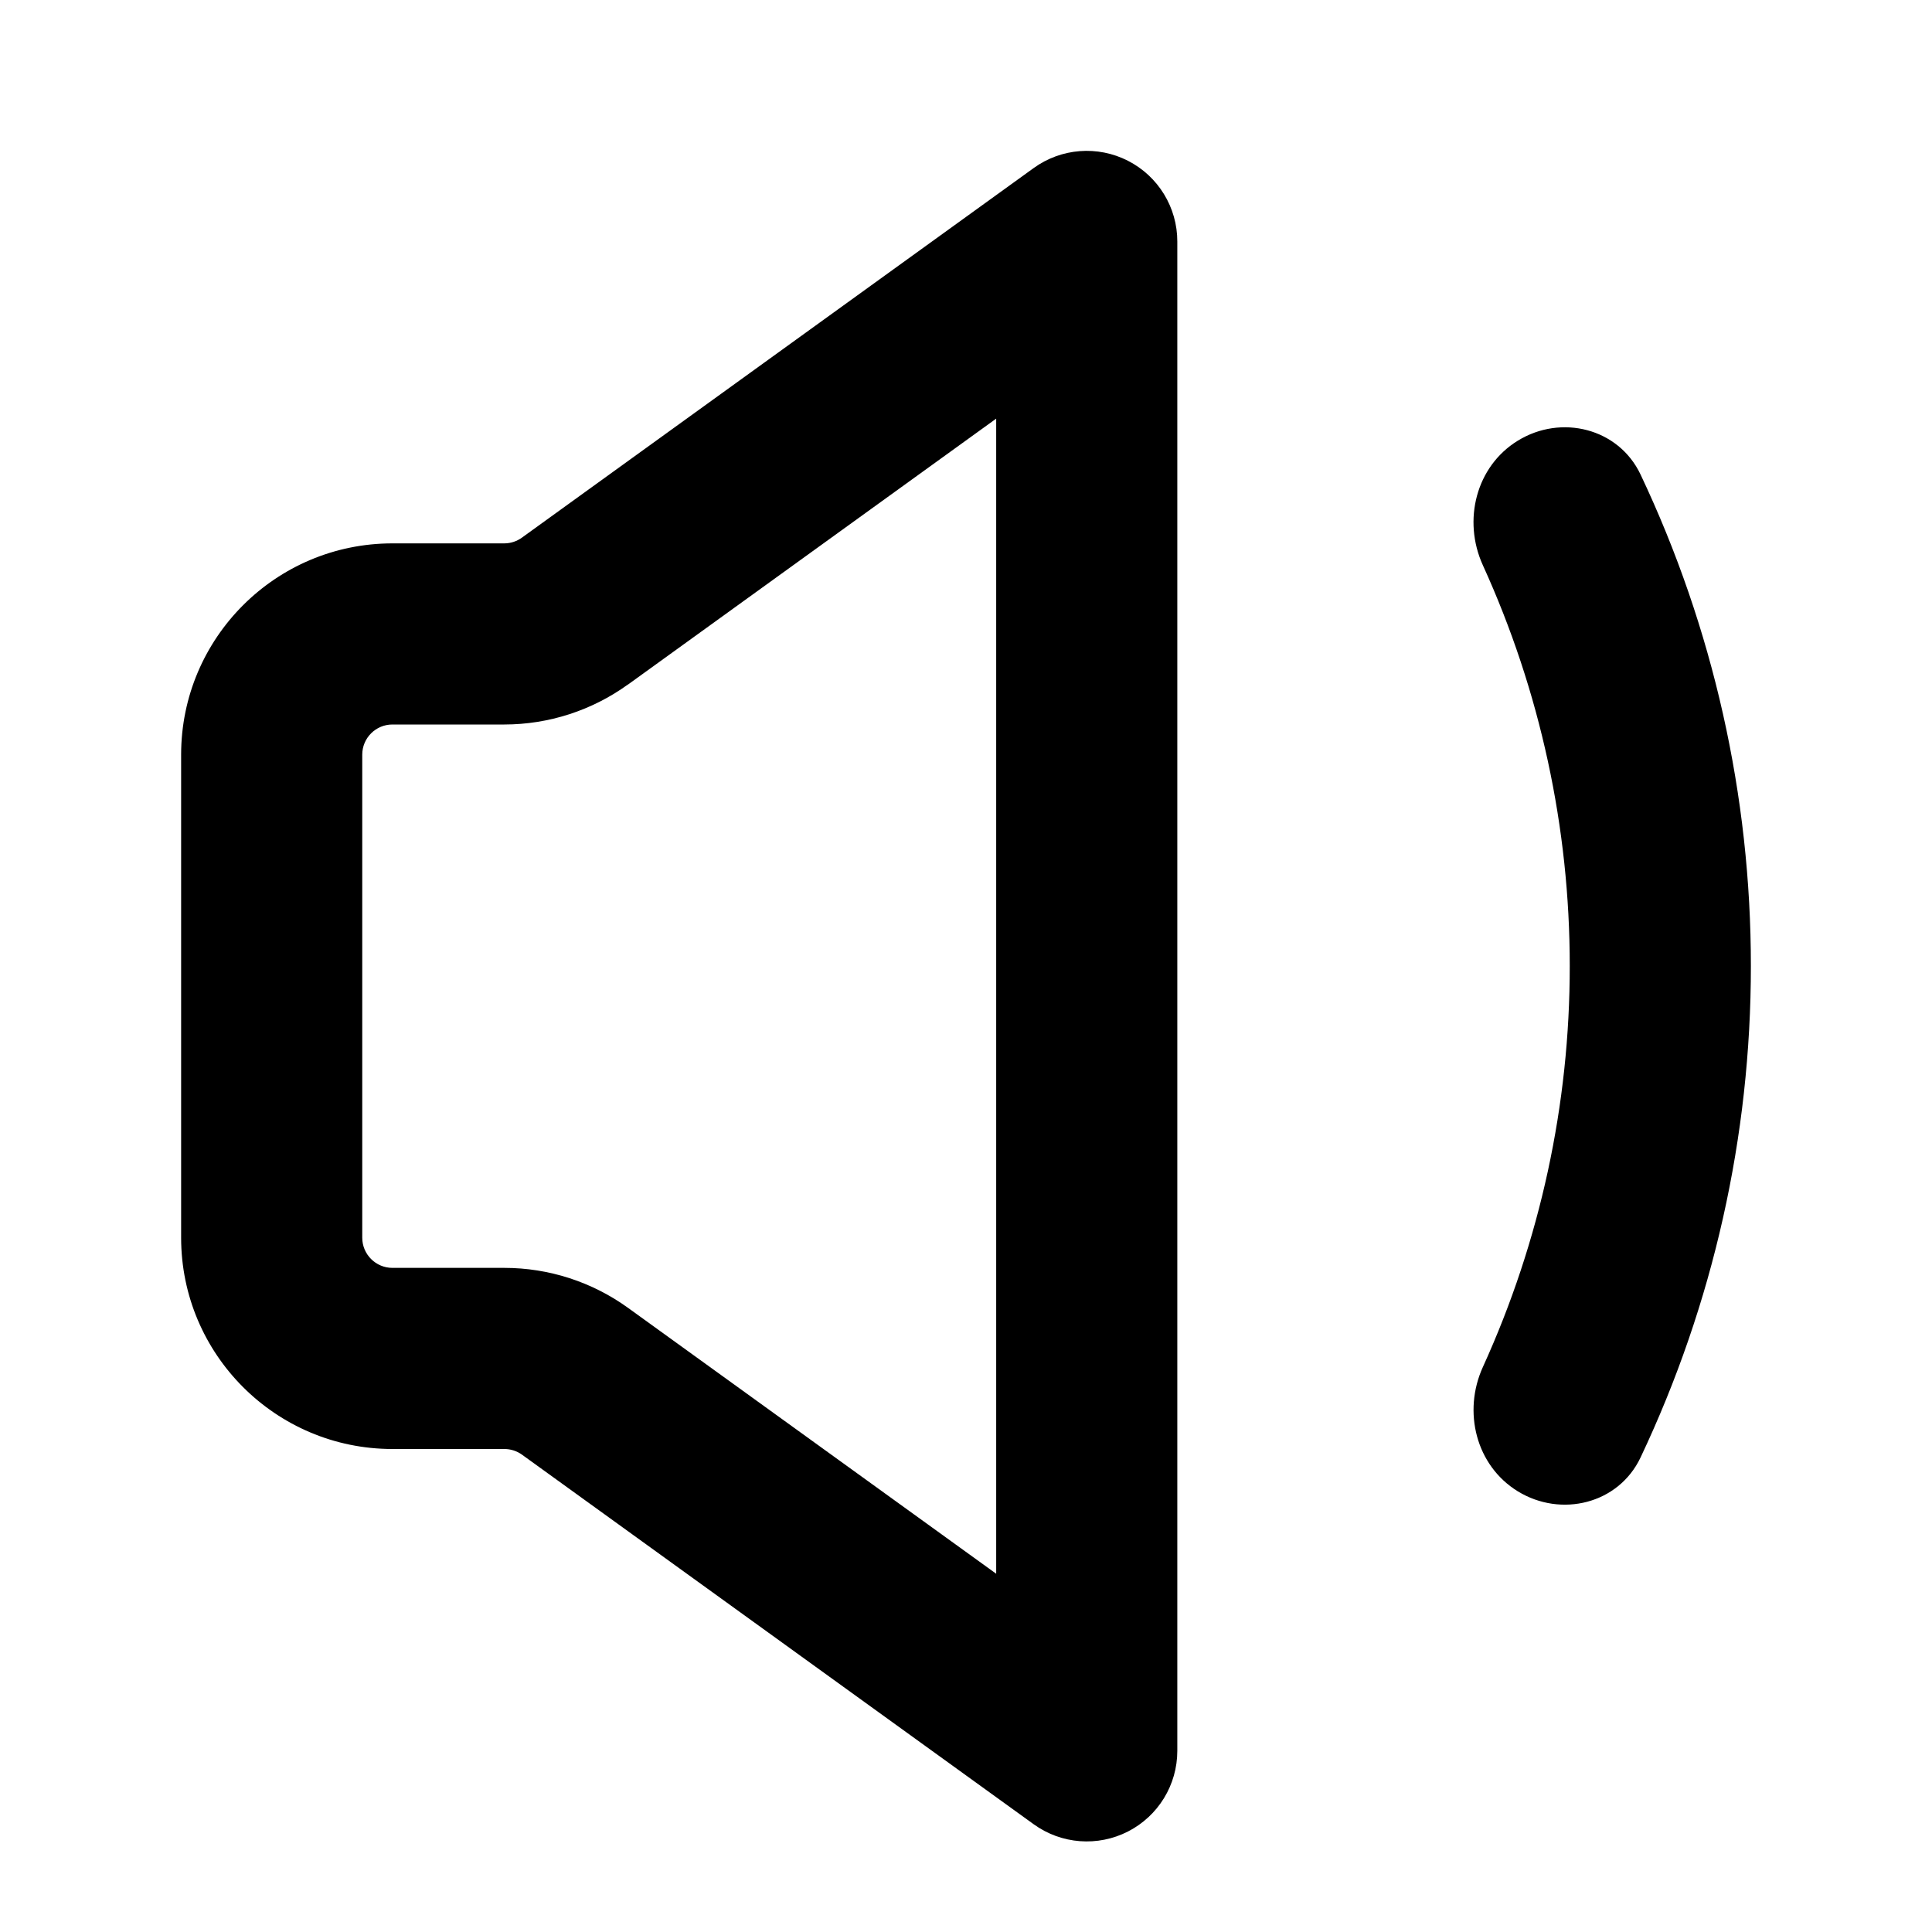
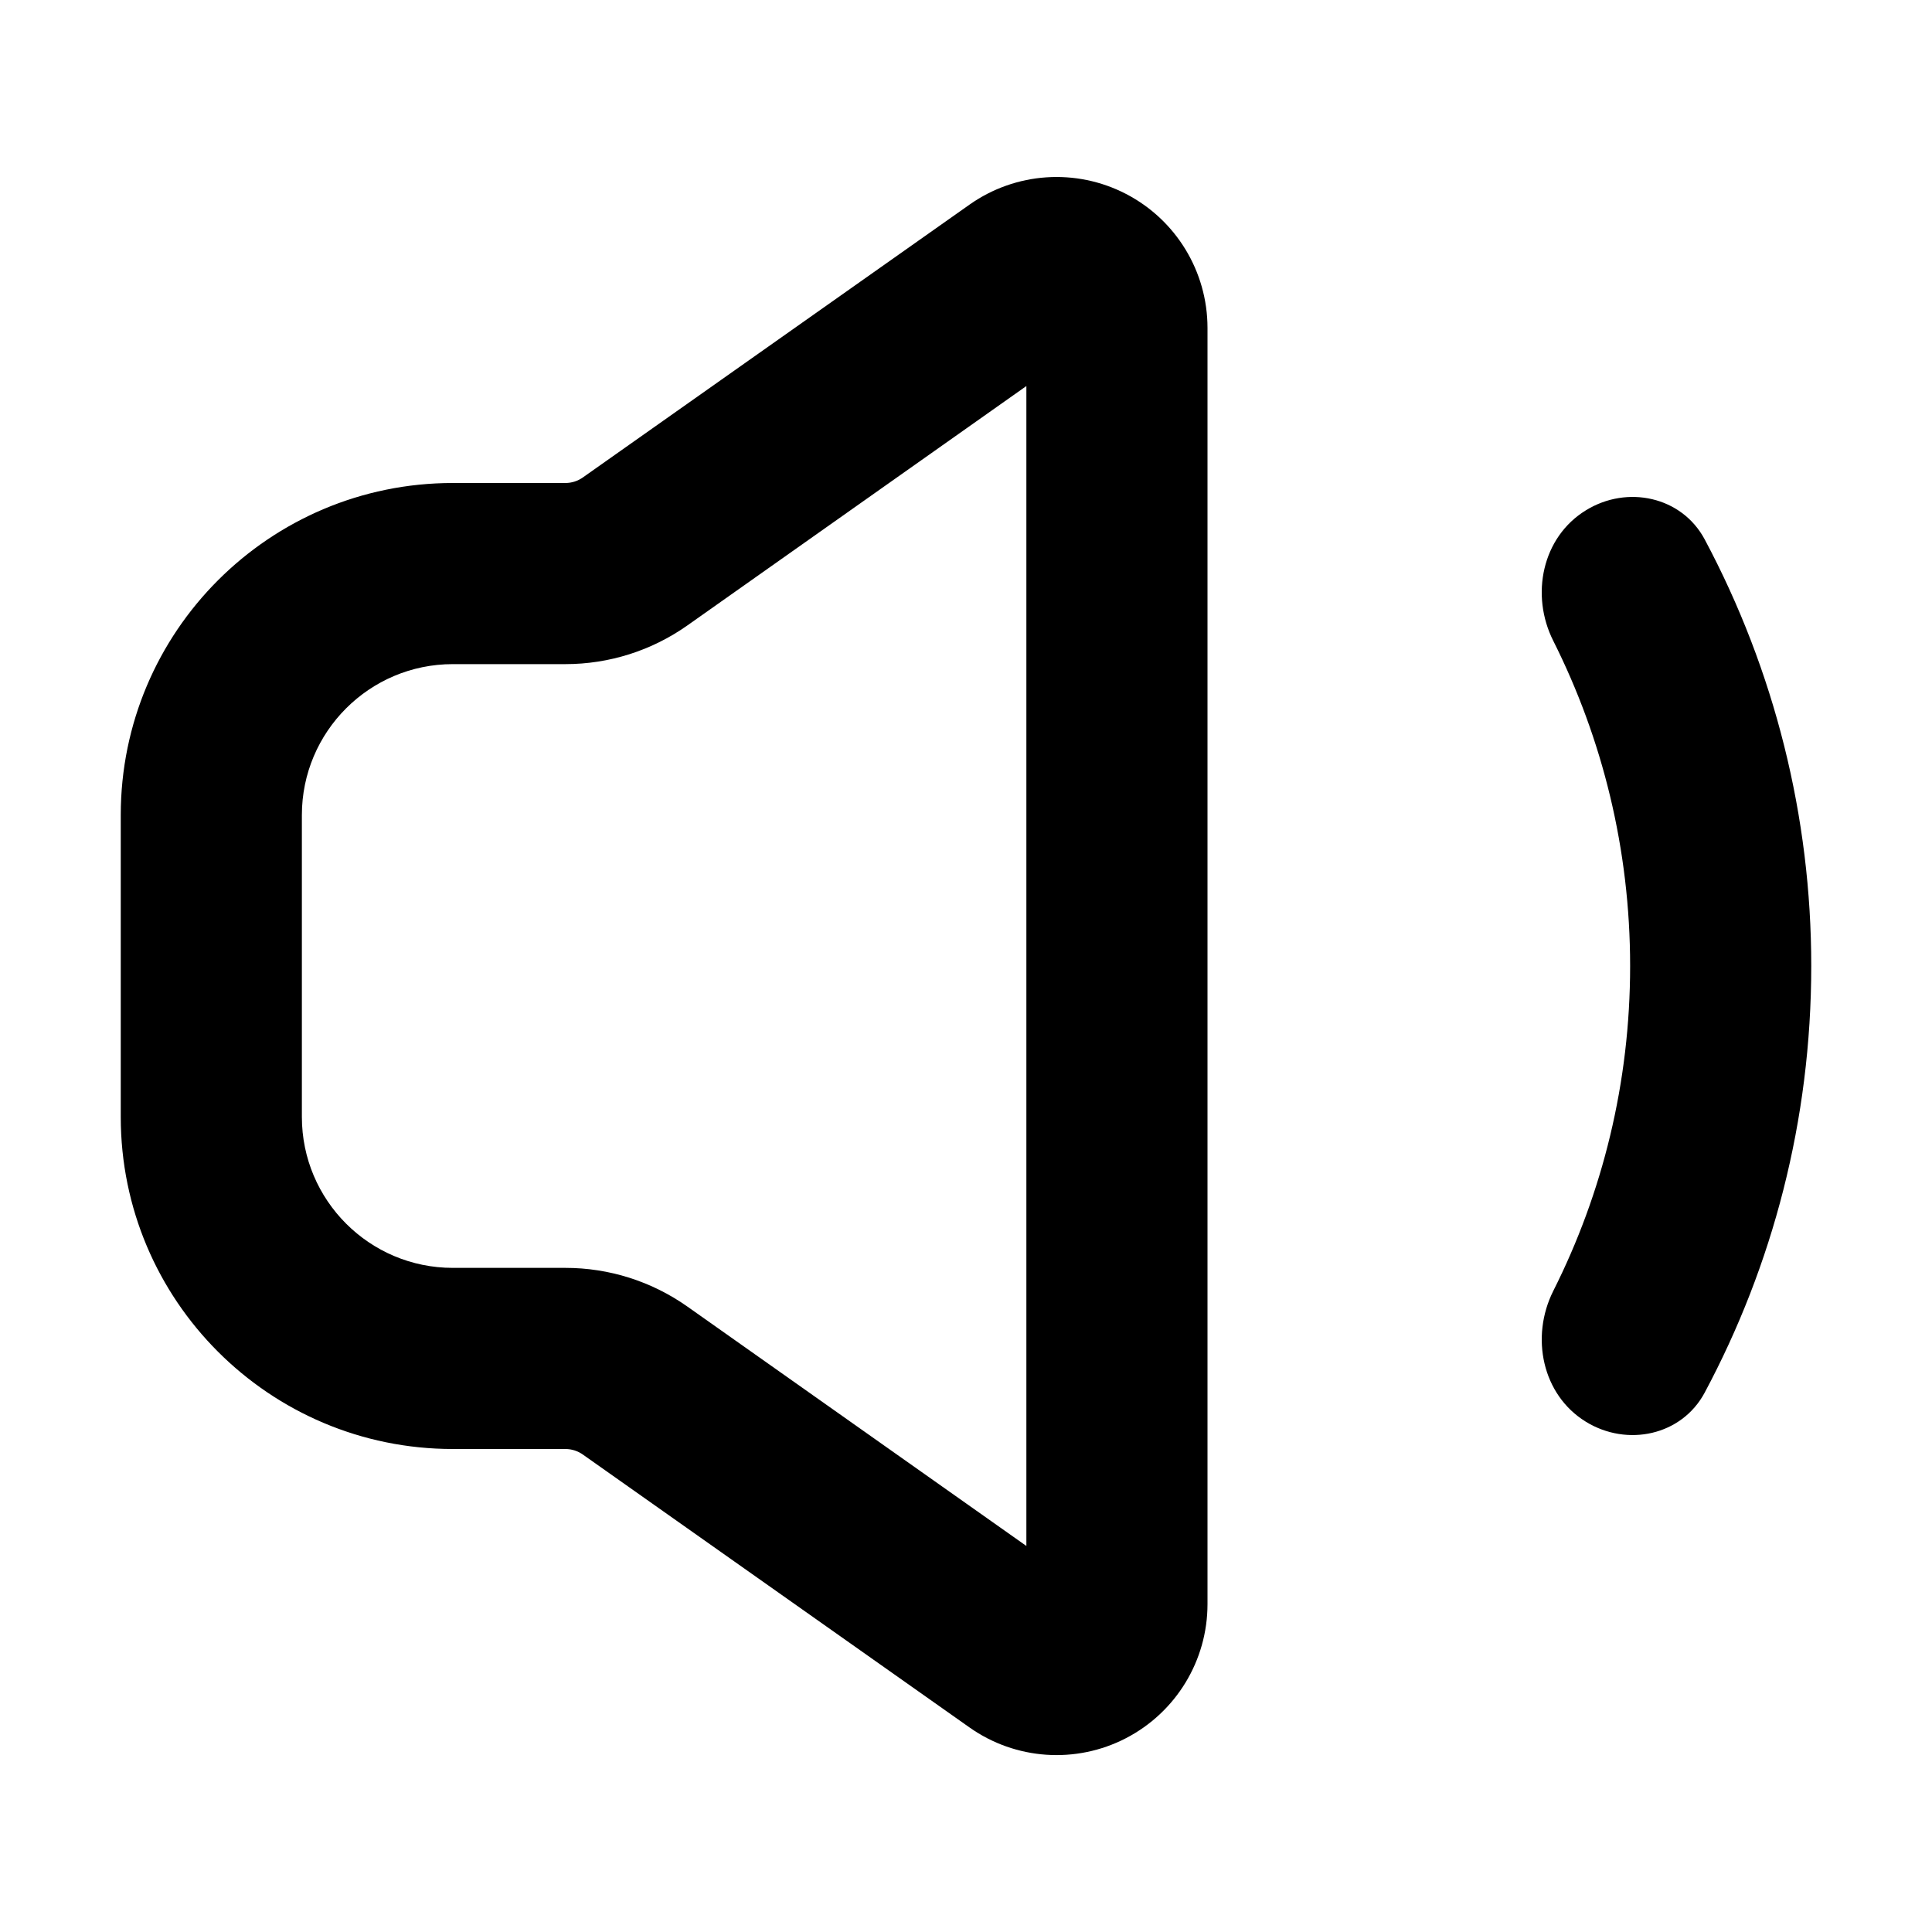
<svg xmlns="http://www.w3.org/2000/svg" fill="currentColor" class="ai" viewBox="0 0 16 16">
-   <path d="M9.75 2a.75.75 0 0 0-1.19-.608l-4.237 3.06a.25.25 0 0 1-.146.048H3.25A1.75 1.75 0 0 0 1.5 6.25v4c0 .966.784 1.75 1.75 1.75h.927a.25.25 0 0 1 .146.047l4.238 3.061A.75.75 0 0 0 9.75 14.5zM5.201 5.669 8.25 3.467v9.566l-3.049-2.202a1.75 1.75 0 0 0-1.024-.331H3.25a.25.25 0 0 1-.25-.25v-4A.25.25 0 0 1 3.25 6h.927A1.75 1.75 0 0 0 5.2 5.669m7.369 6.681c-.346-.213-.457-.66-.288-1.03A8 8 0 0 0 13 8a8 8 0 0 0-.72-3.32c-.168-.37-.057-.817.289-1.03.36-.222.835-.104 1.017.279A9.5 9.5 0 0 1 14.5 8a9.5 9.5 0 0 1-.914 4.071c-.182.383-.657.5-1.017.279" />
+   <path d="M10 2.715a1.25 1.25 0 0 0-1.97-1.021l-3.203 2.26A.25.25 0 0 1 4.683 4H3.75A2.75 2.75 0 0 0 1 6.75v2.5A2.75 2.75 0 0 0 3.75 12h.933a.25.25 0 0 1 .144.046l3.202 2.26A1.25 1.25 0 0 0 10 13.285zM5.692 5.18 8.5 3.197v9.606L5.692 10.82a1.75 1.75 0 0 0-1.01-.32H3.75c-.69 0-1.25-.56-1.25-1.25v-2.5c0-.69.56-1.25 1.25-1.25h.933a1.75 1.75 0 0 0 1.009-.32m8.425 6.354c-.19.354-.641.451-.984.24-.362-.223-.46-.702-.27-1.082.408-.81.637-1.724.637-2.692s-.23-1.883-.636-2.692c-.192-.38-.093-.86.27-1.082.342-.211.793-.114.983.24A7.5 7.5 0 0 1 15 8c0 1.278-.32 2.481-.883 3.534" />
</svg>
